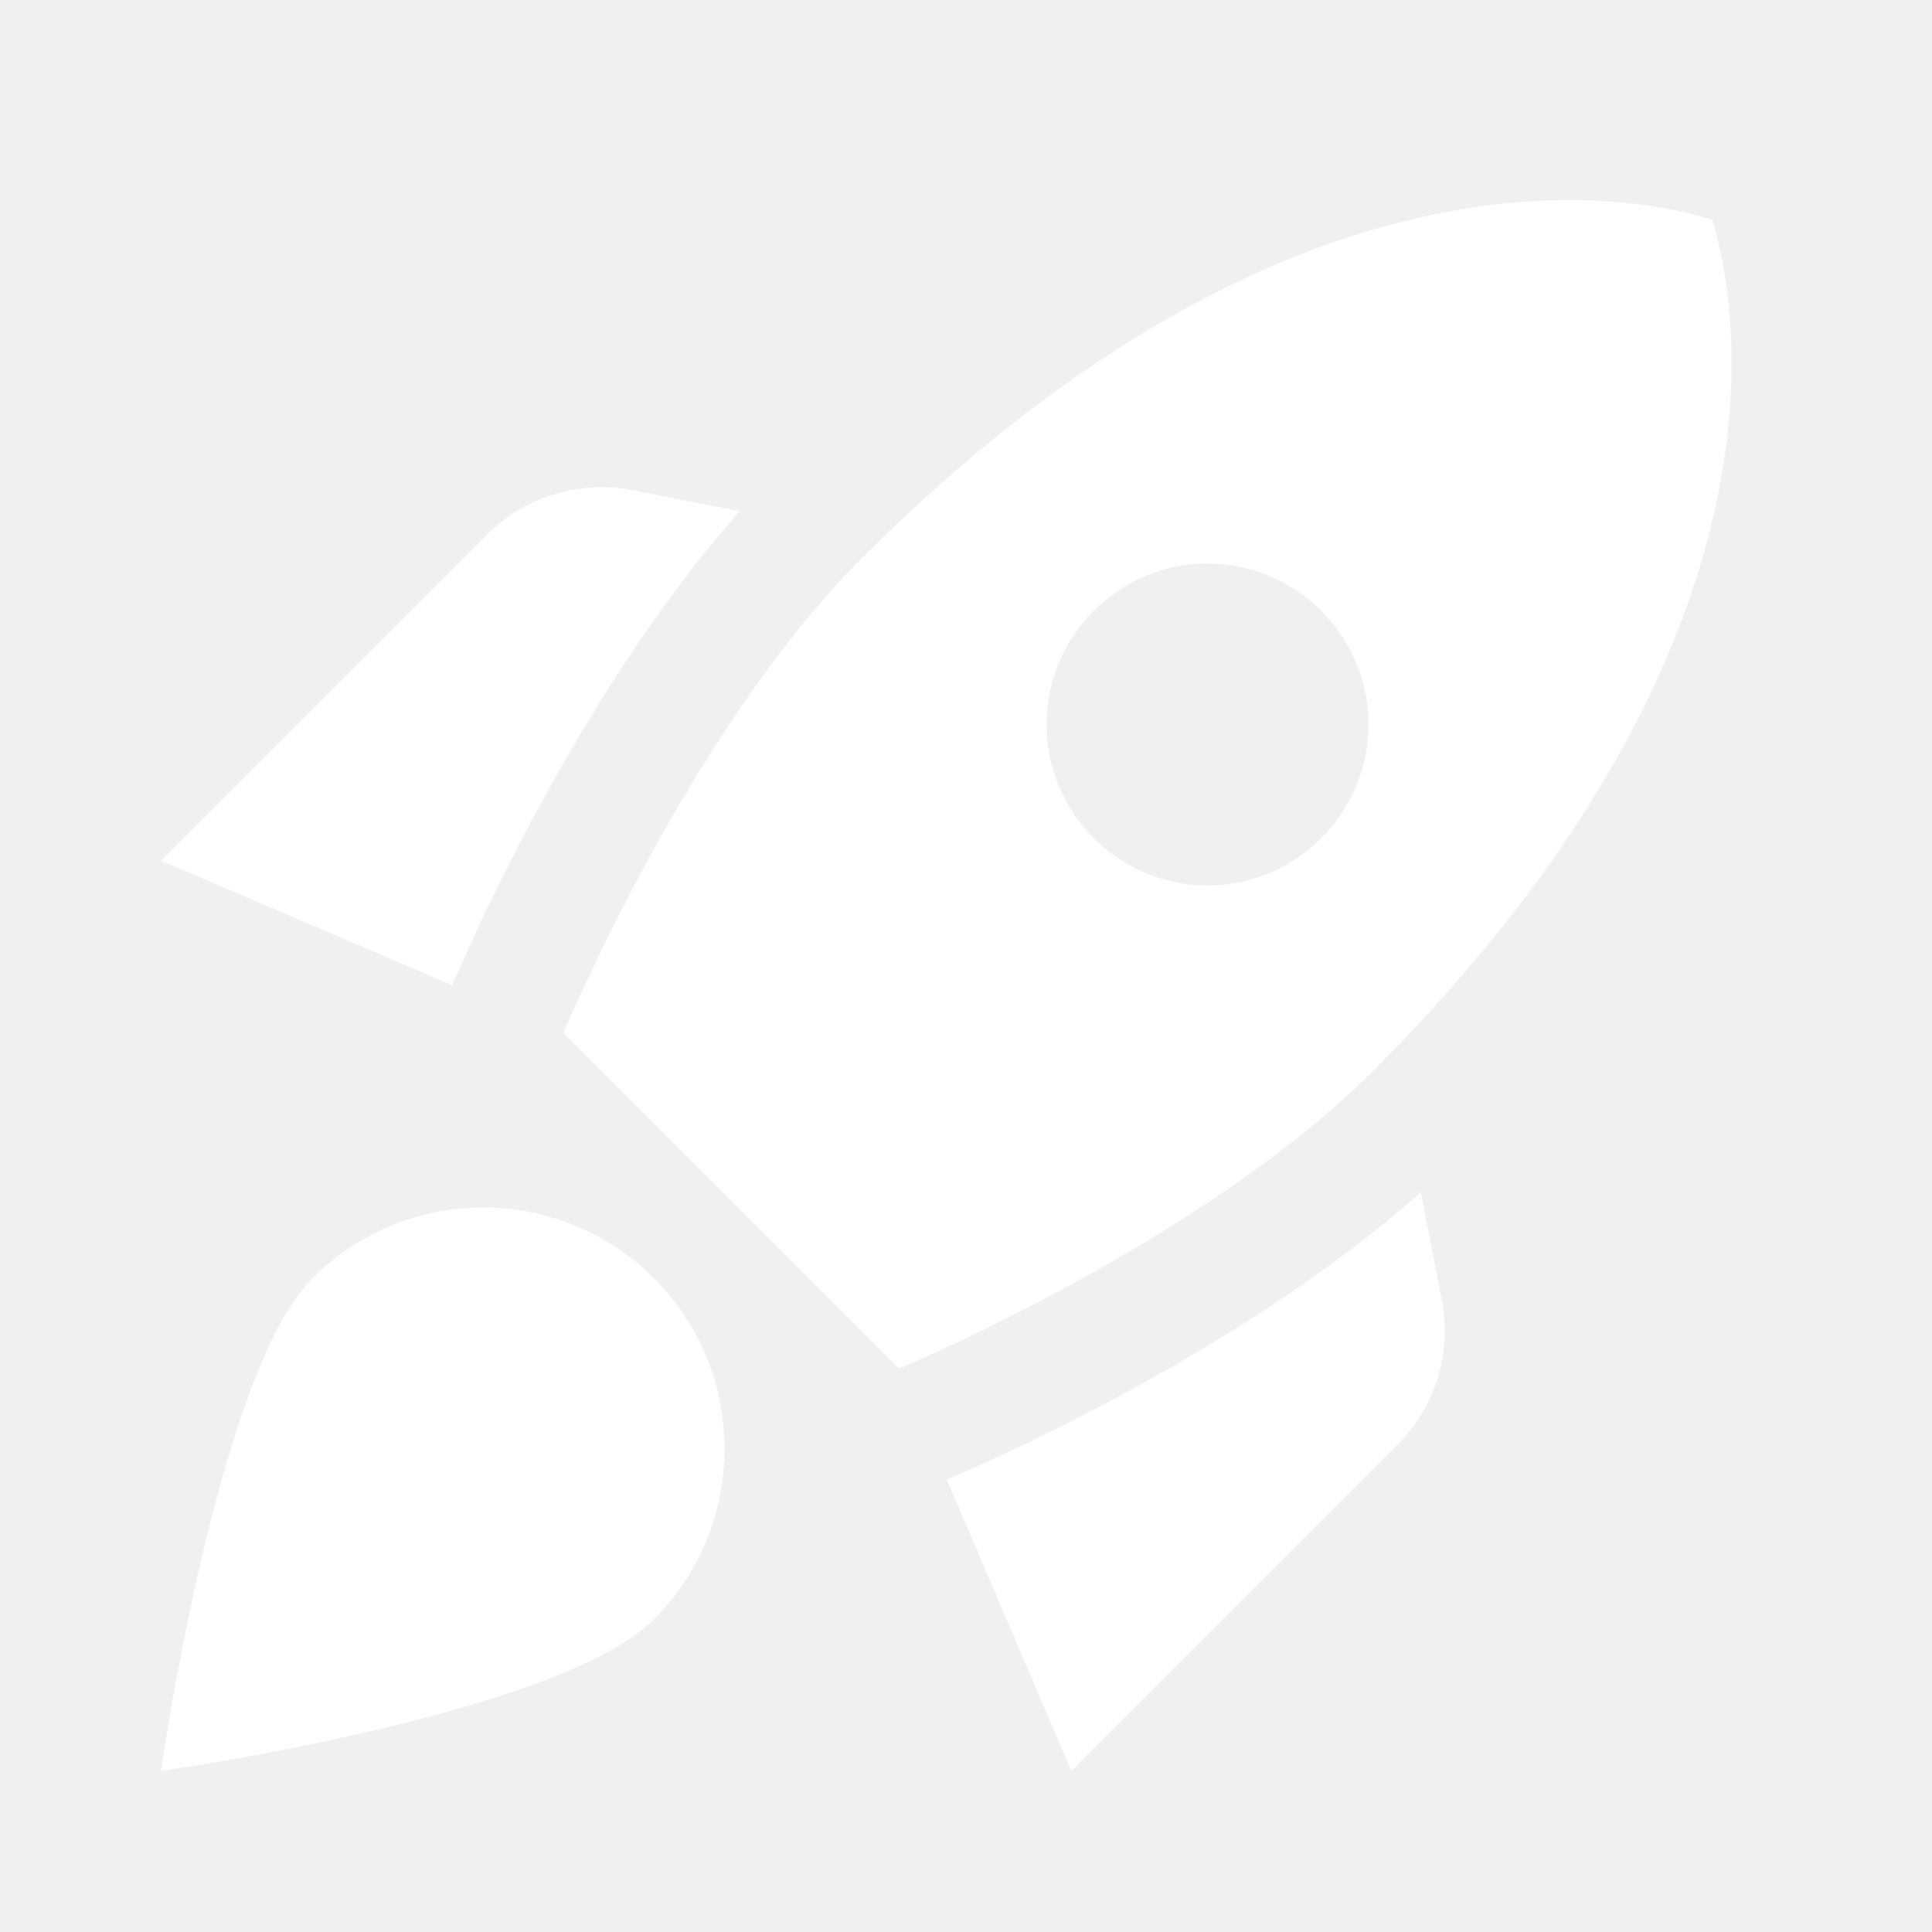
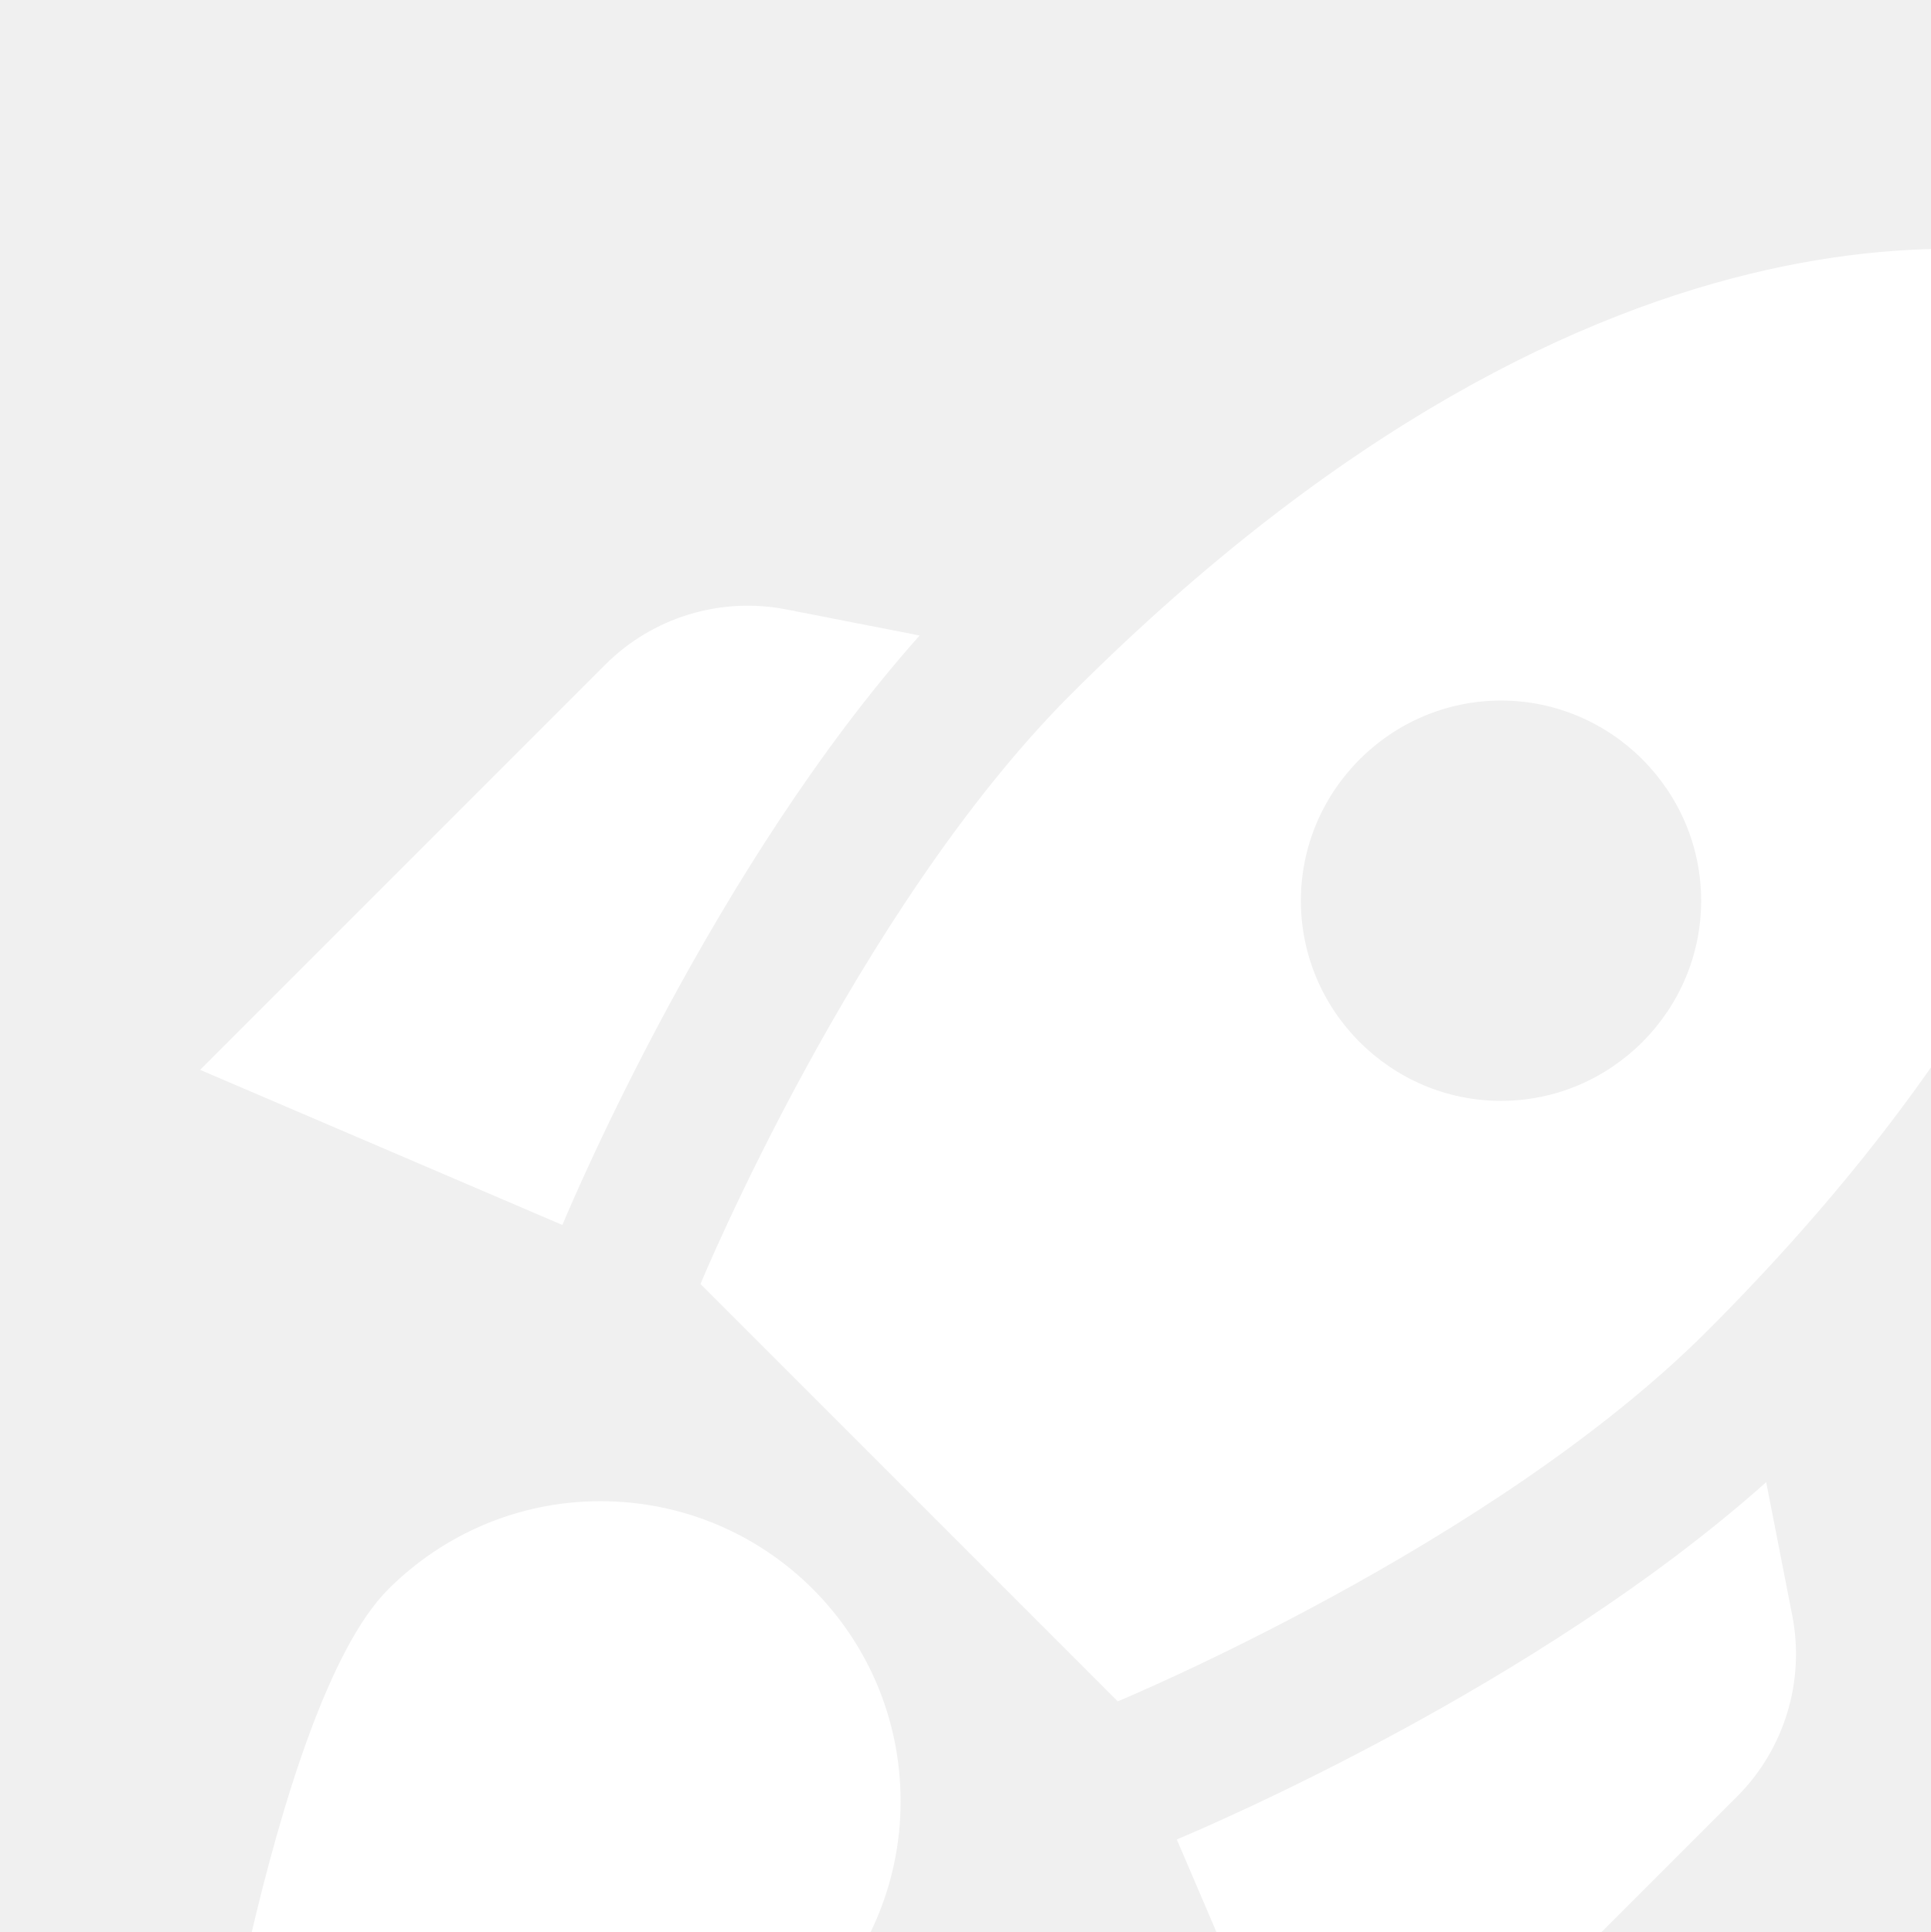
- <svg xmlns="http://www.w3.org/2000/svg" enable-background="new 0 0 24 24" height="24px" viewBox="0 0 24 24" width="24px" fill="#FFFFFF">
-   <g>
-     <rect fill="none" height="24" width="24" />
-   </g>
+ <svg xmlns="http://www.w3.org/2000/svg" fill="#FFFFFF">
  <g>
    <g>
      <path d="M9.19,6.35c-2.04,2.29-3.44,5.58-3.57,5.89L2,10.69l4.05-4.05c0.47-0.47,1.15-0.68,1.81-0.55L9.19,6.35L9.19,6.35z M11.17,17c0,0,3.74-1.55,5.89-3.7c5.4-5.4,4.5-9.62,4.21-10.57c-0.95-0.3-5.17-1.19-10.57,4.21C8.55,9.09,7,12.83,7,12.83 L11.17,17z M17.65,14.81c-2.29,2.04-5.58,3.44-5.89,3.57L13.31,22l4.05-4.05c0.47-0.47,0.68-1.15,0.55-1.81L17.65,14.81 L17.65,14.81z M9,18c0,0.83-0.34,1.58-0.88,2.12C6.94,21.3,2,22,2,22s0.7-4.94,1.88-6.12C4.42,15.34,5.17,15,6,15 C7.66,15,9,16.34,9,18z M13,9c0-1.1,0.9-2,2-2s2,0.9,2,2s-0.9,2-2,2S13,10.1,13,9z" />
    </g>
  </g>
</svg>
